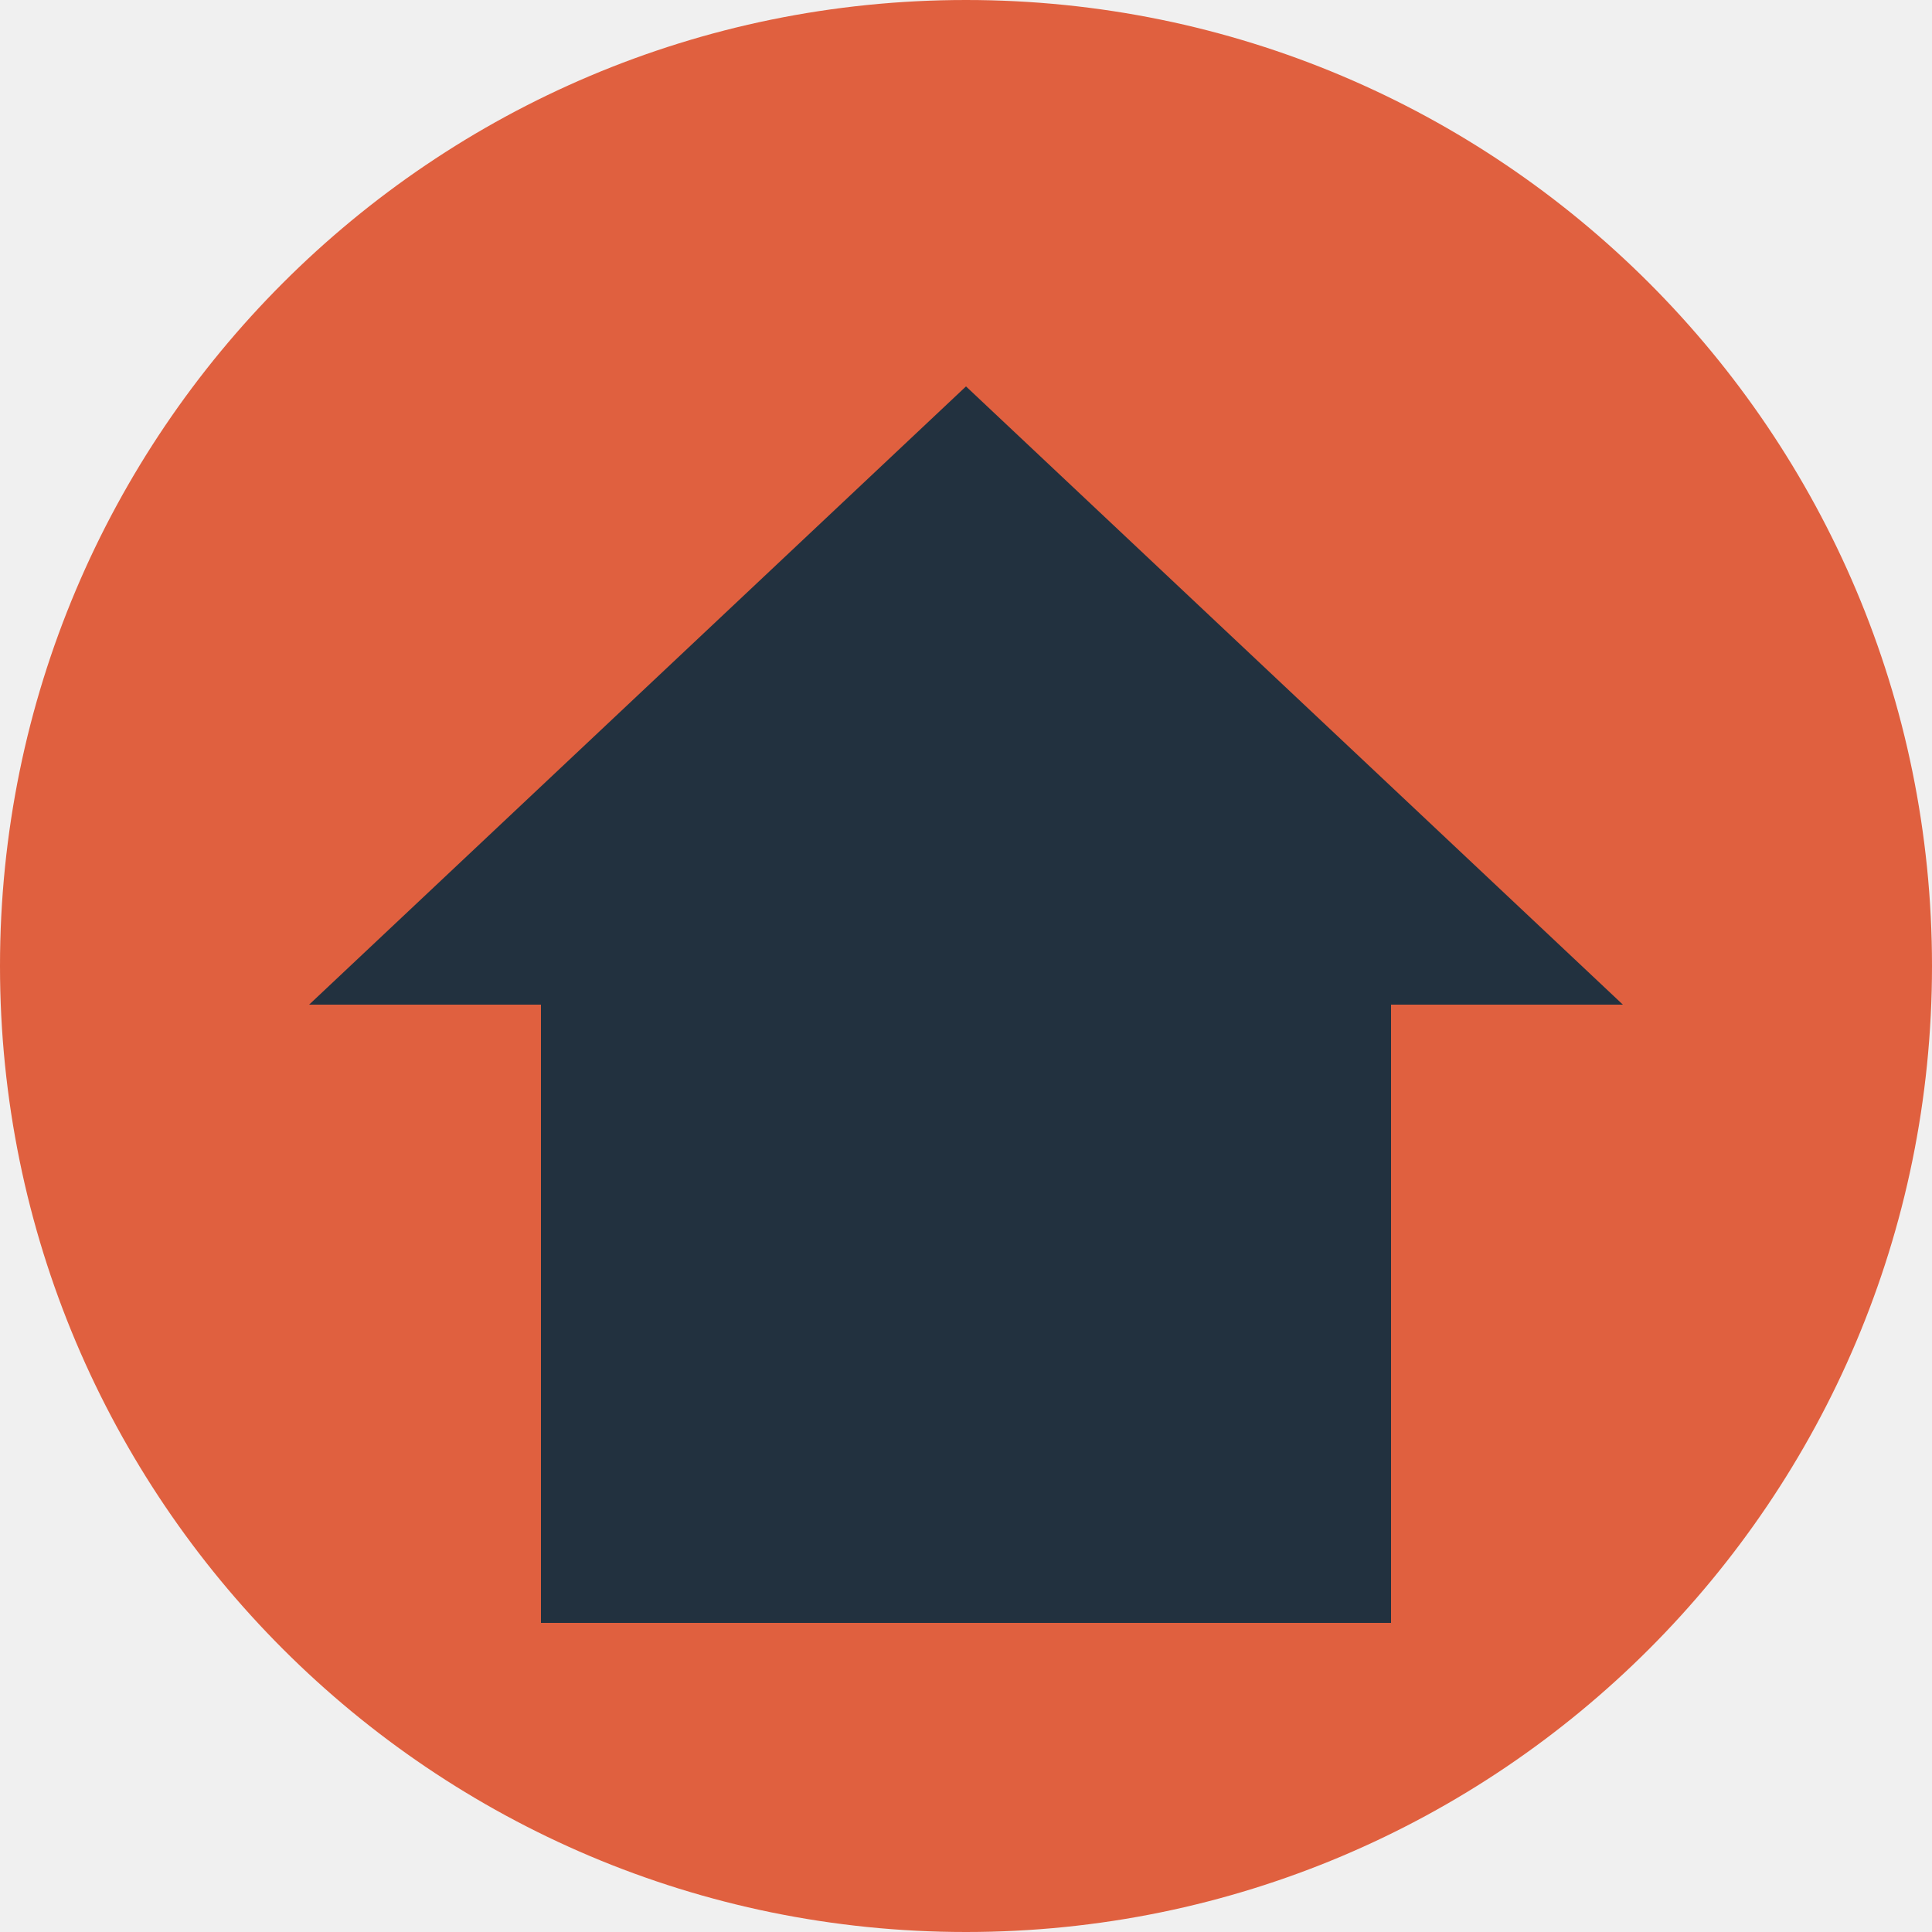
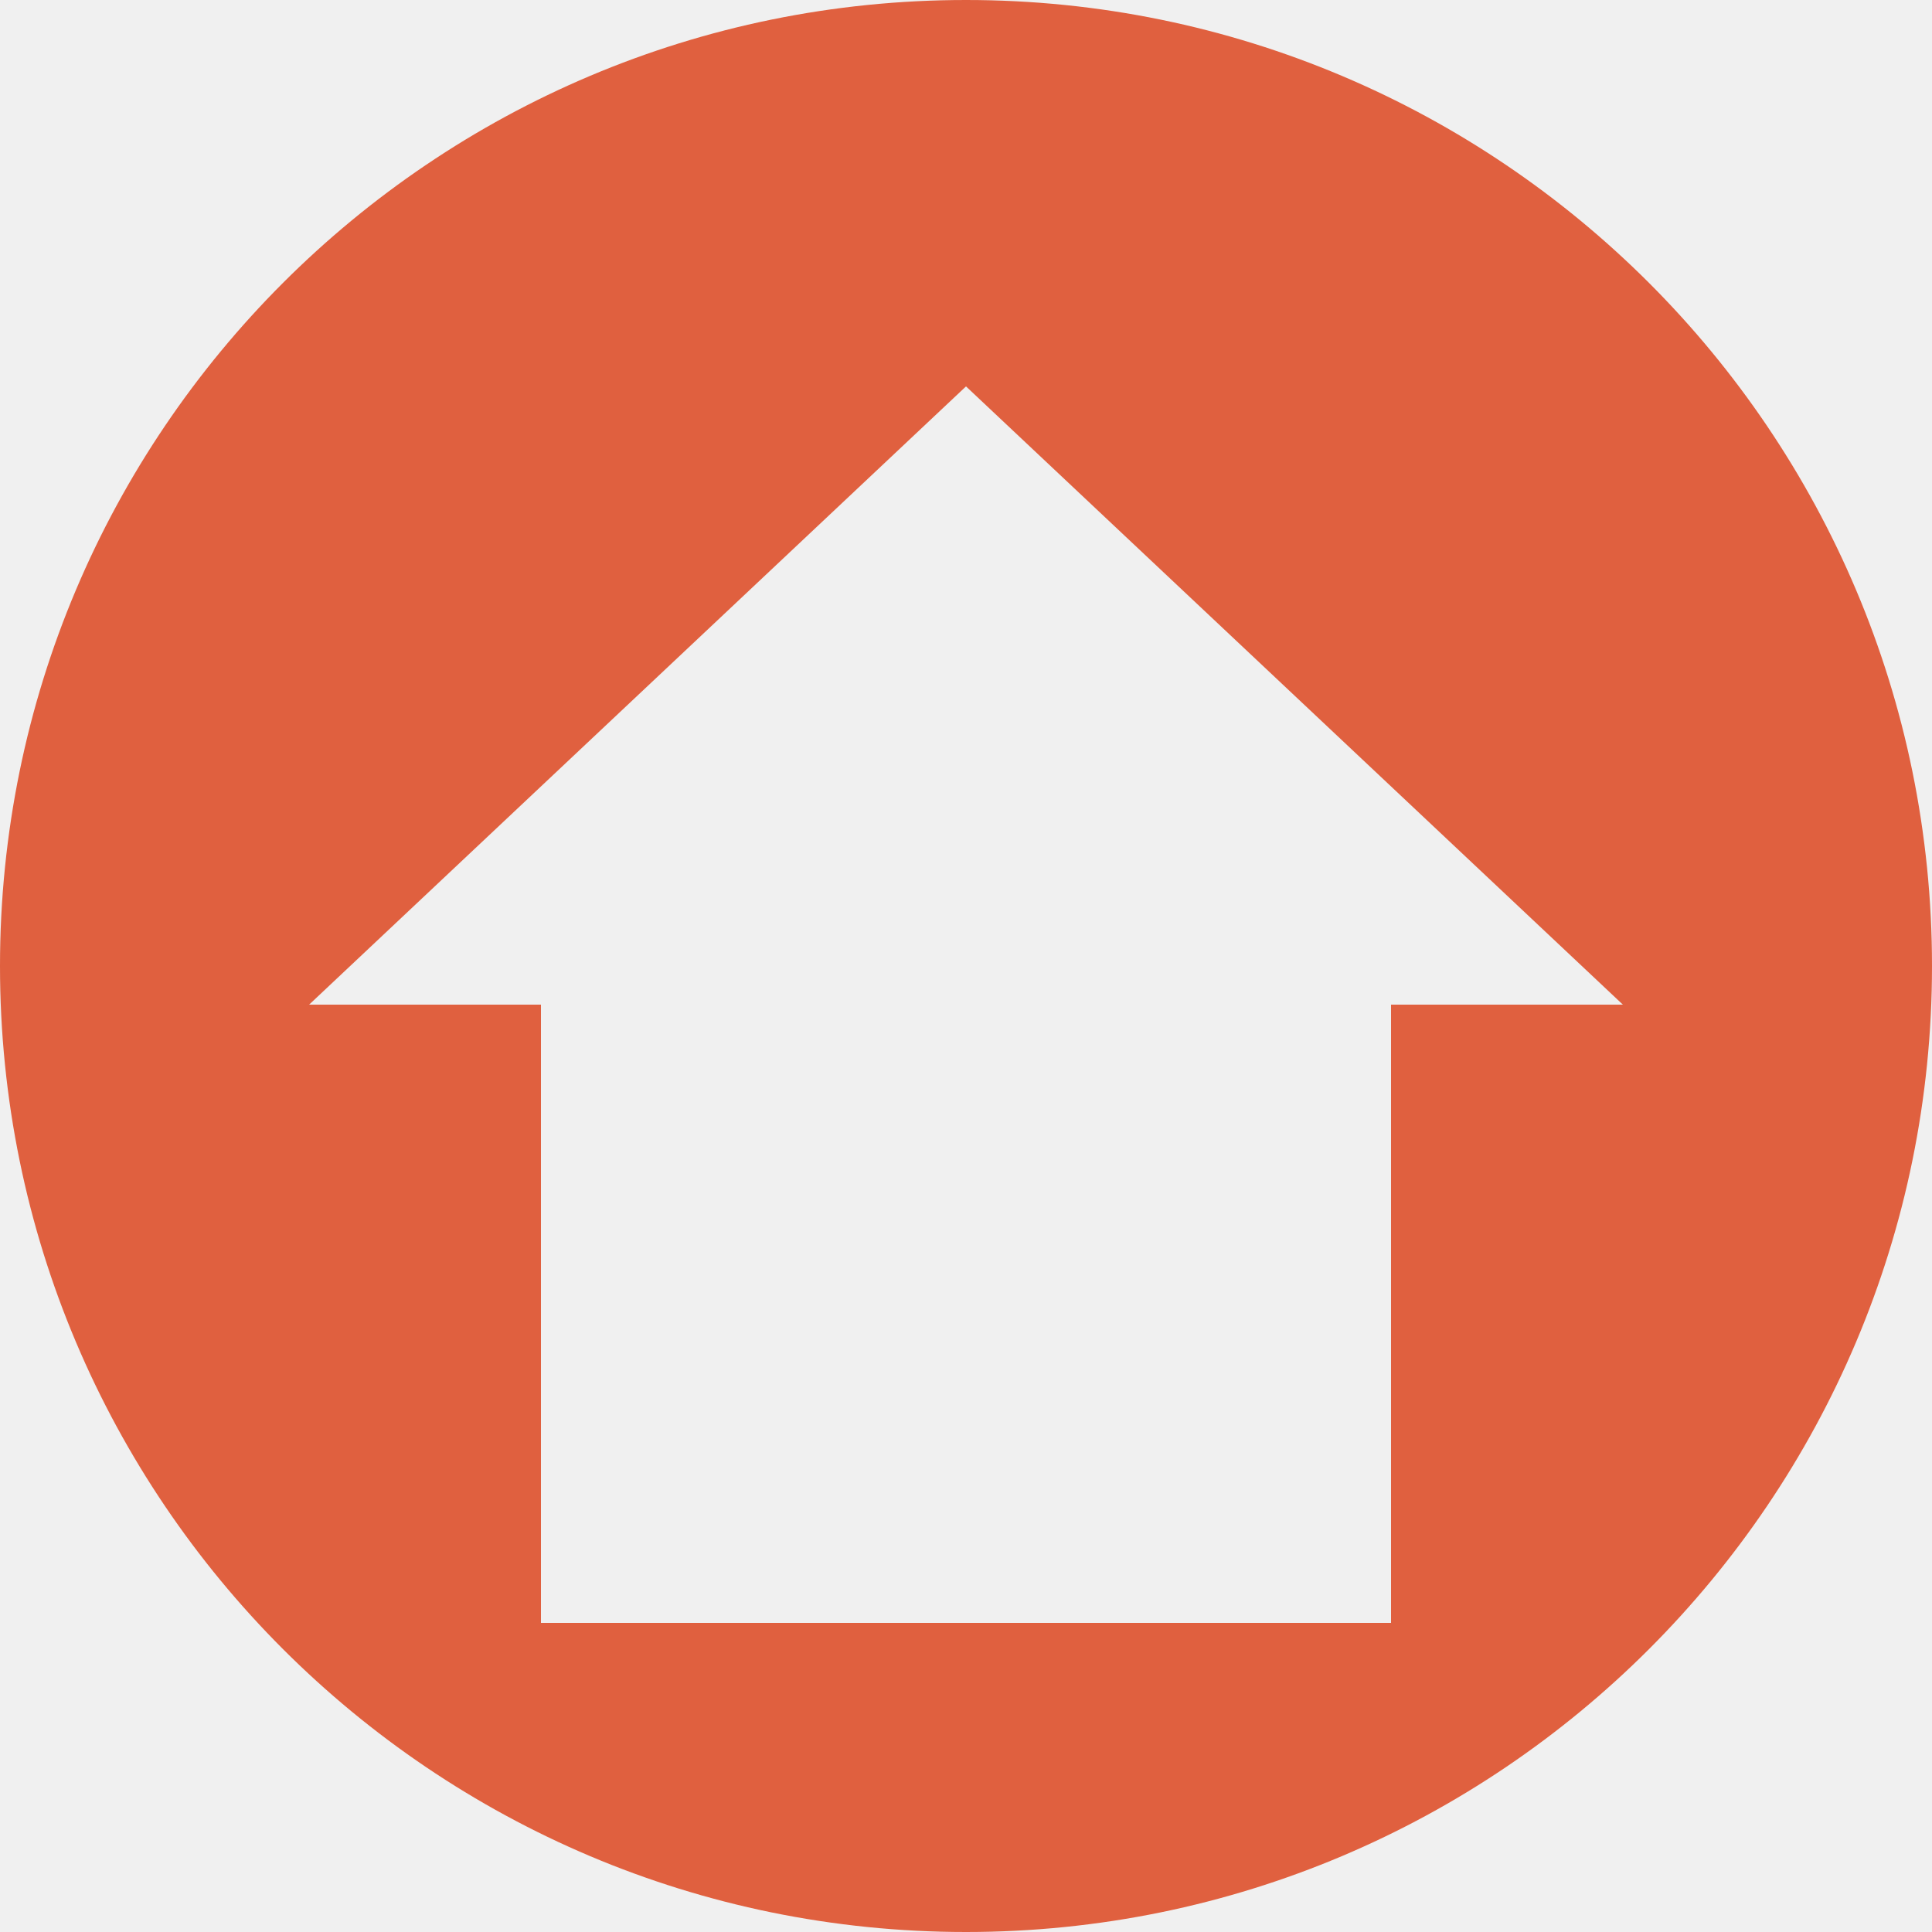
<svg xmlns="http://www.w3.org/2000/svg" viewBox="0 0 100 100">
-   <circle cx="50" cy="50" r="50" fill="#e0603f" />
-   <path d="M50 20 L84 52 L72 52 L72 84 L28 84 L28 52 L16 52 Z" fill="#22313f" />
+   <mask id="houseCut">
+     <rect x="0" y="0" width="100" height="100" fill="white" />
+     <path d="M50 20 L84 52 L72 52 L72 84 L28 84 L28 52 L16 52 Z" fill="black" />
+   </mask>
+   <circle cx="50" cy="50" r="50" fill="#e0603f" mask="url(#houseCut)" />
</svg>
